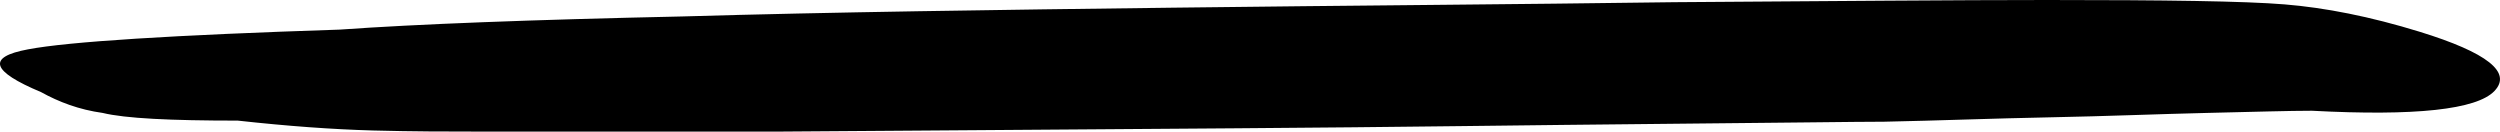
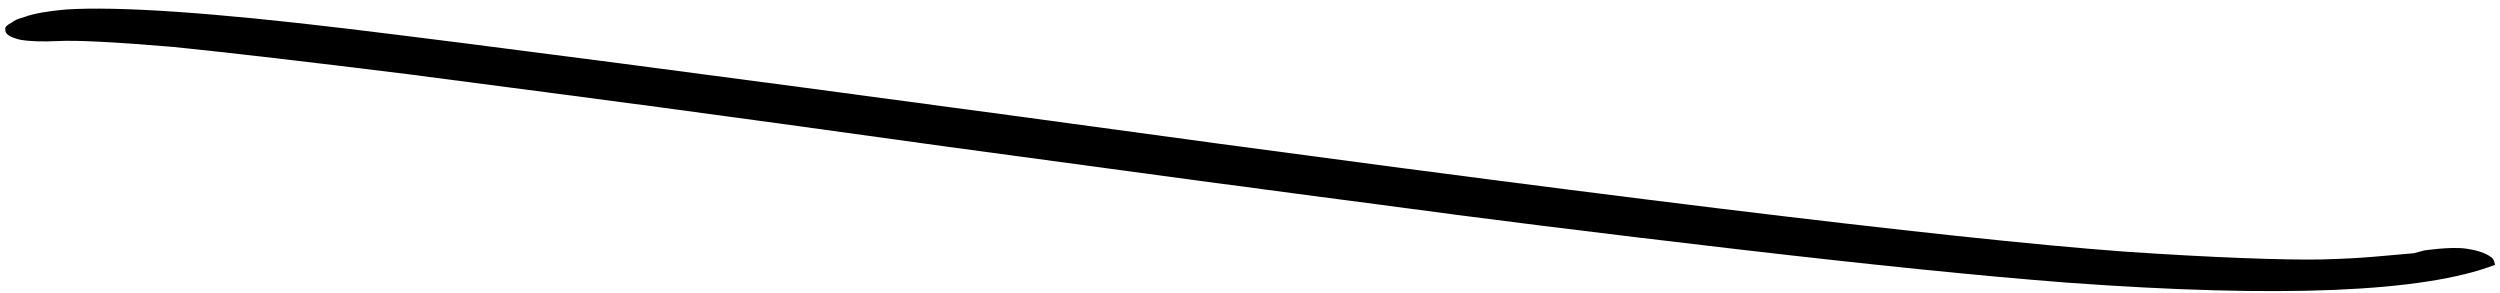
- <svg xmlns="http://www.w3.org/2000/svg" viewBox="0 0 57 3" height="3" preserveAspectRatio="none">
-   <path d="M10.827 3C10.205 3 9.448 3 8.503 2.975C7.584 2.95 6.557 2.875 5.422 2.75C3.882 2.75 2.855 2.7 2.341 2.575C1.801 2.5 1.342 2.325 0.936 2.1C-0.199 1.625 -0.307 1.3 0.639 1.125C1.558 0.95 3.936 0.8 7.746 0.675C9.503 0.55 12.097 0.45 15.556 0.375C18.988 0.275 22.717 0.225 26.743 0.175C30.769 0.125 34.58 0.1 38.174 0.05C41.795 0.025 44.632 0 46.686 0C49.361 0 51.172 0.025 52.09 0.1C53.009 0.175 54.036 0.375 55.171 0.725C56.711 1.2 57.279 1.65 56.873 2.075C56.468 2.5 55.063 2.65 52.712 2.525C52.198 2.525 51.388 2.55 50.307 2.575C49.226 2.6 48.037 2.65 46.74 2.675C45.443 2.7 44.2 2.75 42.957 2.775C42.335 2.775 40.633 2.8 37.849 2.825C35.066 2.85 31.85 2.9 28.175 2.925C24.527 2.95 21.068 2.975 17.826 3C14.61 3 12.259 3 10.827 3Z" />
+ <svg xmlns="http://www.w3.org/2000/svg" viewBox="0 0 188 22" preserveAspectRatio="none">
+   <path d="M187.621 19.917C182.246 21.982 171.521 22.428 155.446 21.254C149.154 20.773 140.834 19.929 130.485 18.723C120.137 17.518 111.185 16.401 103.63 15.373C96.079 14.392 85.275 12.944 71.219 11.031C61.904 9.735 54.7 8.747 49.605 8.066C44.511 7.386 38.188 6.556 30.637 5.574C23.09 4.639 17.215 3.957 13.01 3.528C8.638 3.16 5.76 3.013 4.378 3.087C3.168 3.146 2.21 3.112 1.505 2.986C0.795 2.814 0.428 2.588 0.404 2.308L0.392 2.169C0.379 2.029 0.539 1.874 0.872 1.704C1.032 1.55 1.366 1.403 1.875 1.265C2.211 1.142 2.636 1.034 3.149 0.942C3.662 0.851 4.263 0.774 4.952 0.714C8.923 0.461 15.996 0.944 26.172 2.165C36.525 3.417 53.297 5.609 76.487 8.74C118.836 14.559 146.563 17.95 159.669 18.914C162.987 19.14 165.953 19.303 168.565 19.403C171.178 19.503 173.178 19.539 174.564 19.511C176.123 19.469 177.419 19.402 178.453 19.312L181.521 19.043L182.284 18.836C182.284 18.836 184.279 18.53 185.459 18.699C186.64 18.868 187.135 19.191 187.36 19.355C187.586 19.518 187.621 19.917 187.621 19.917Z" />
</svg>
